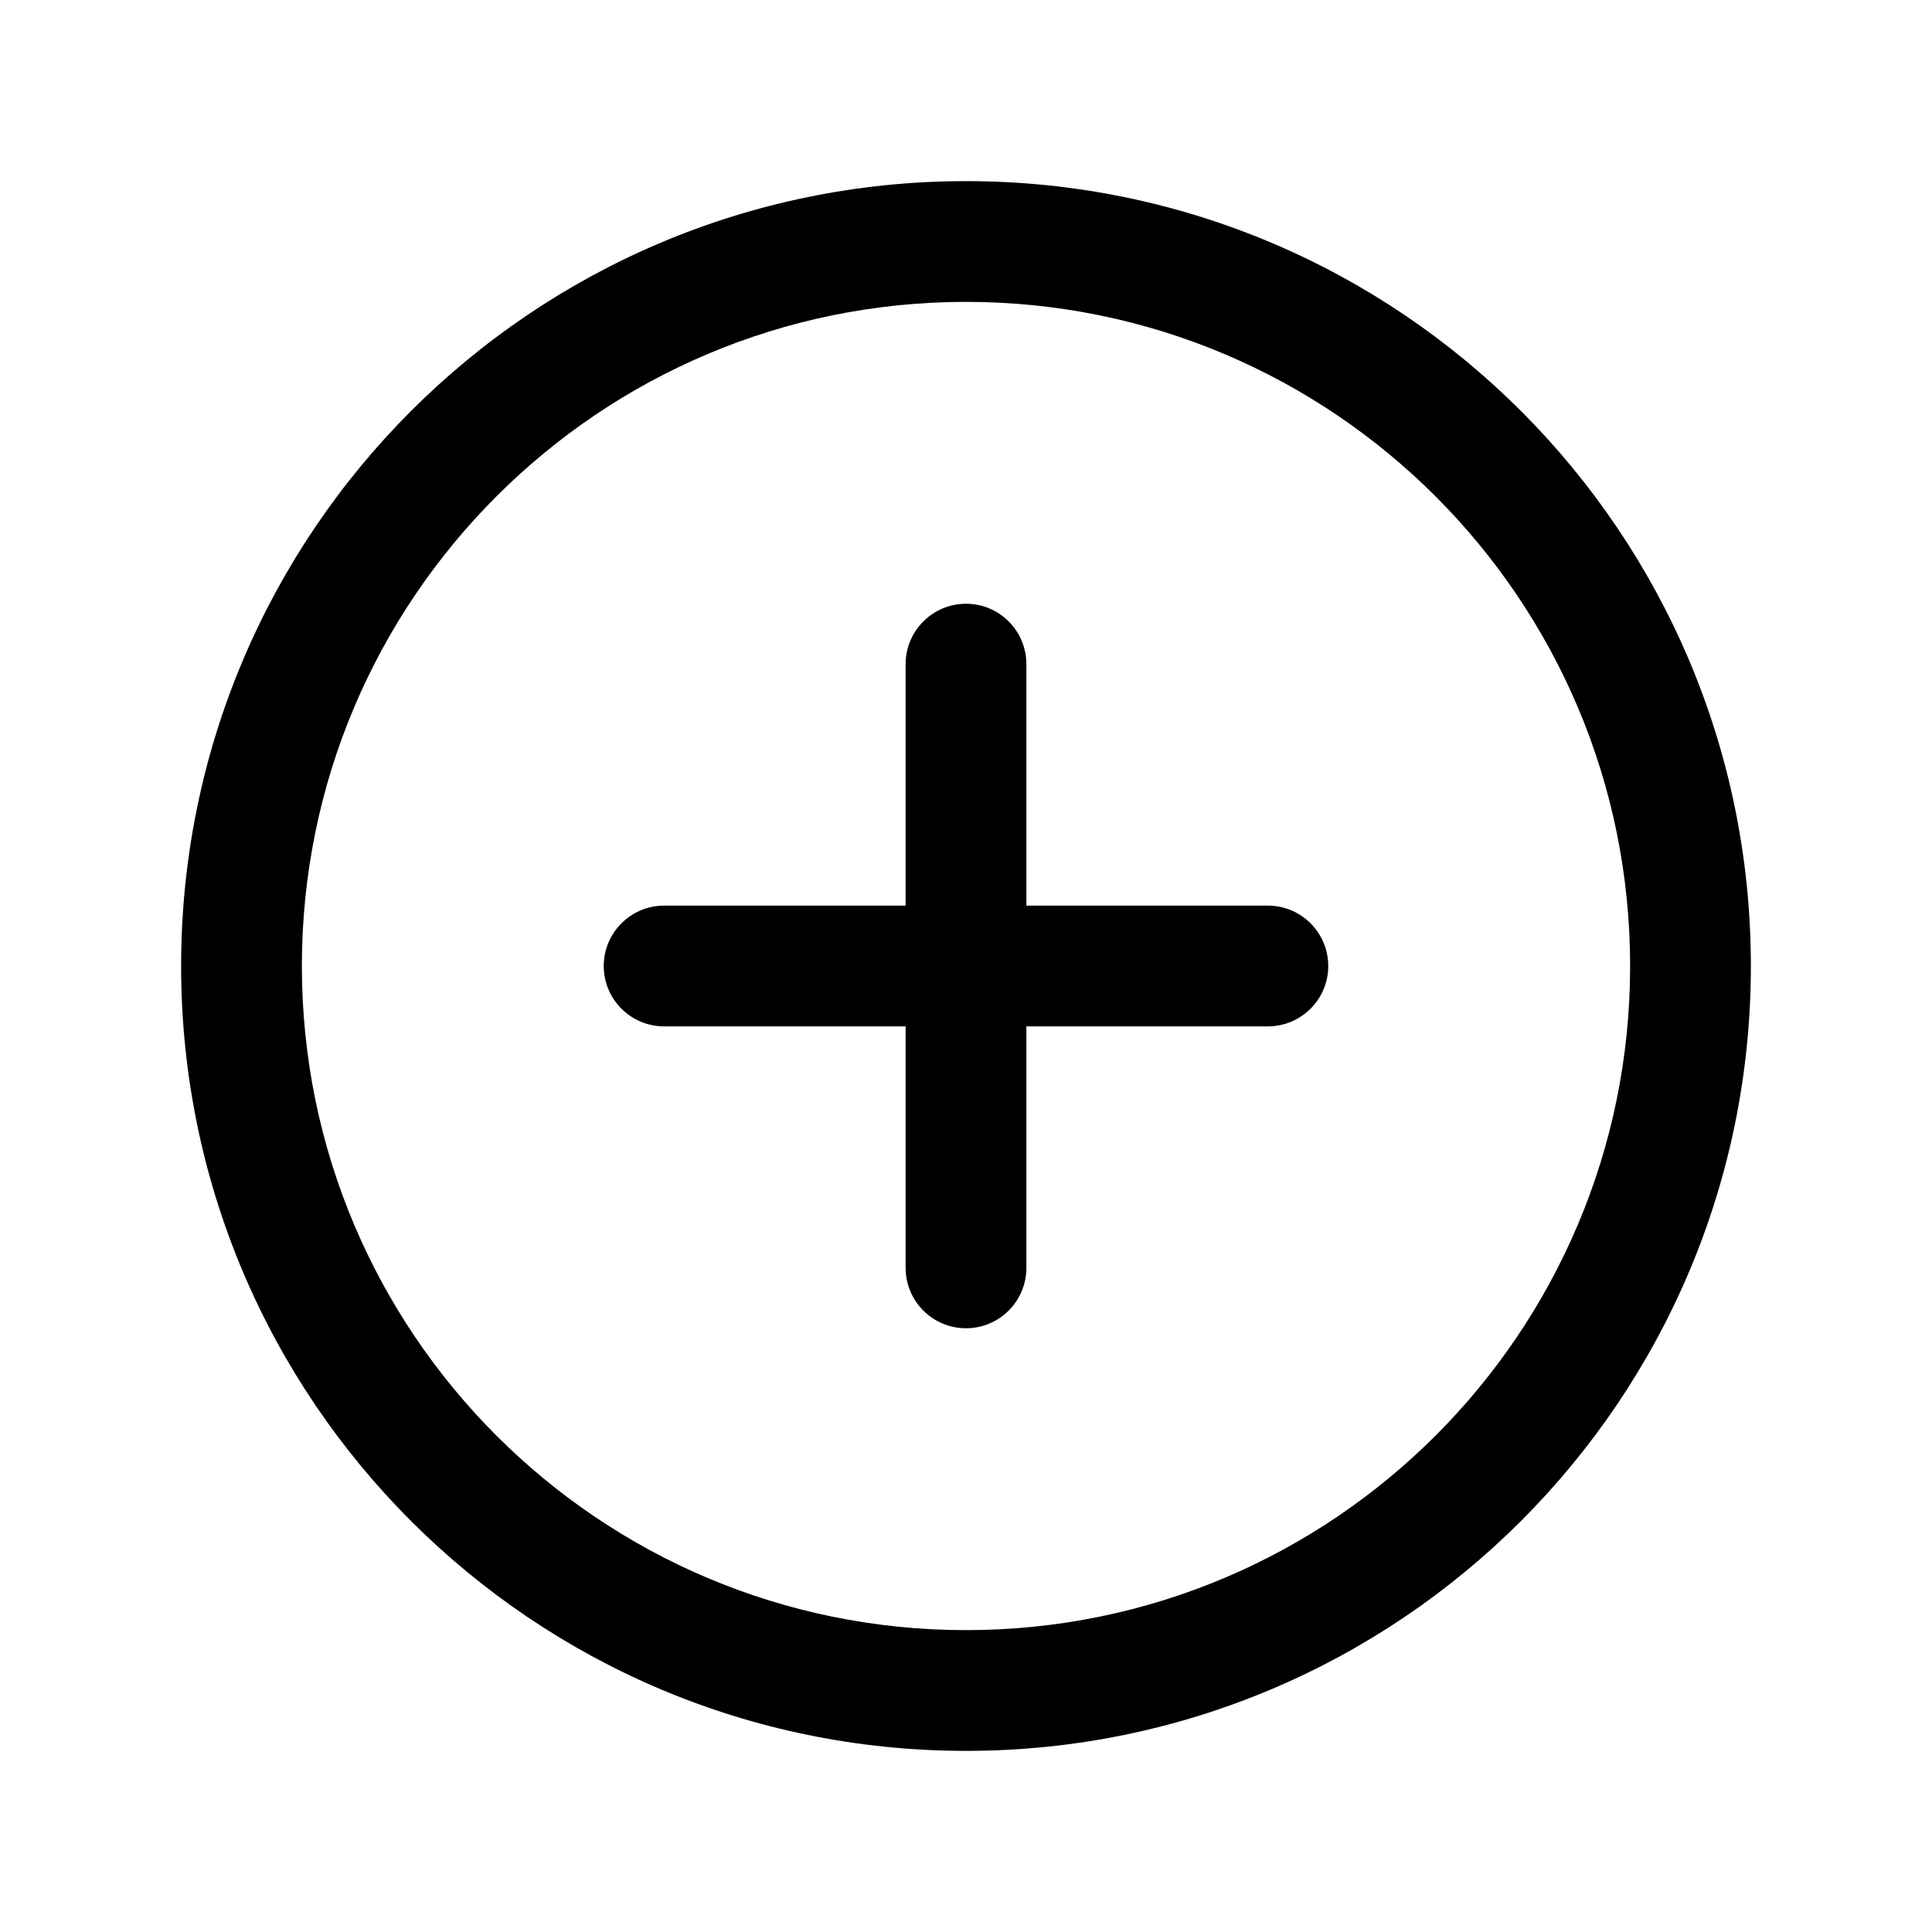
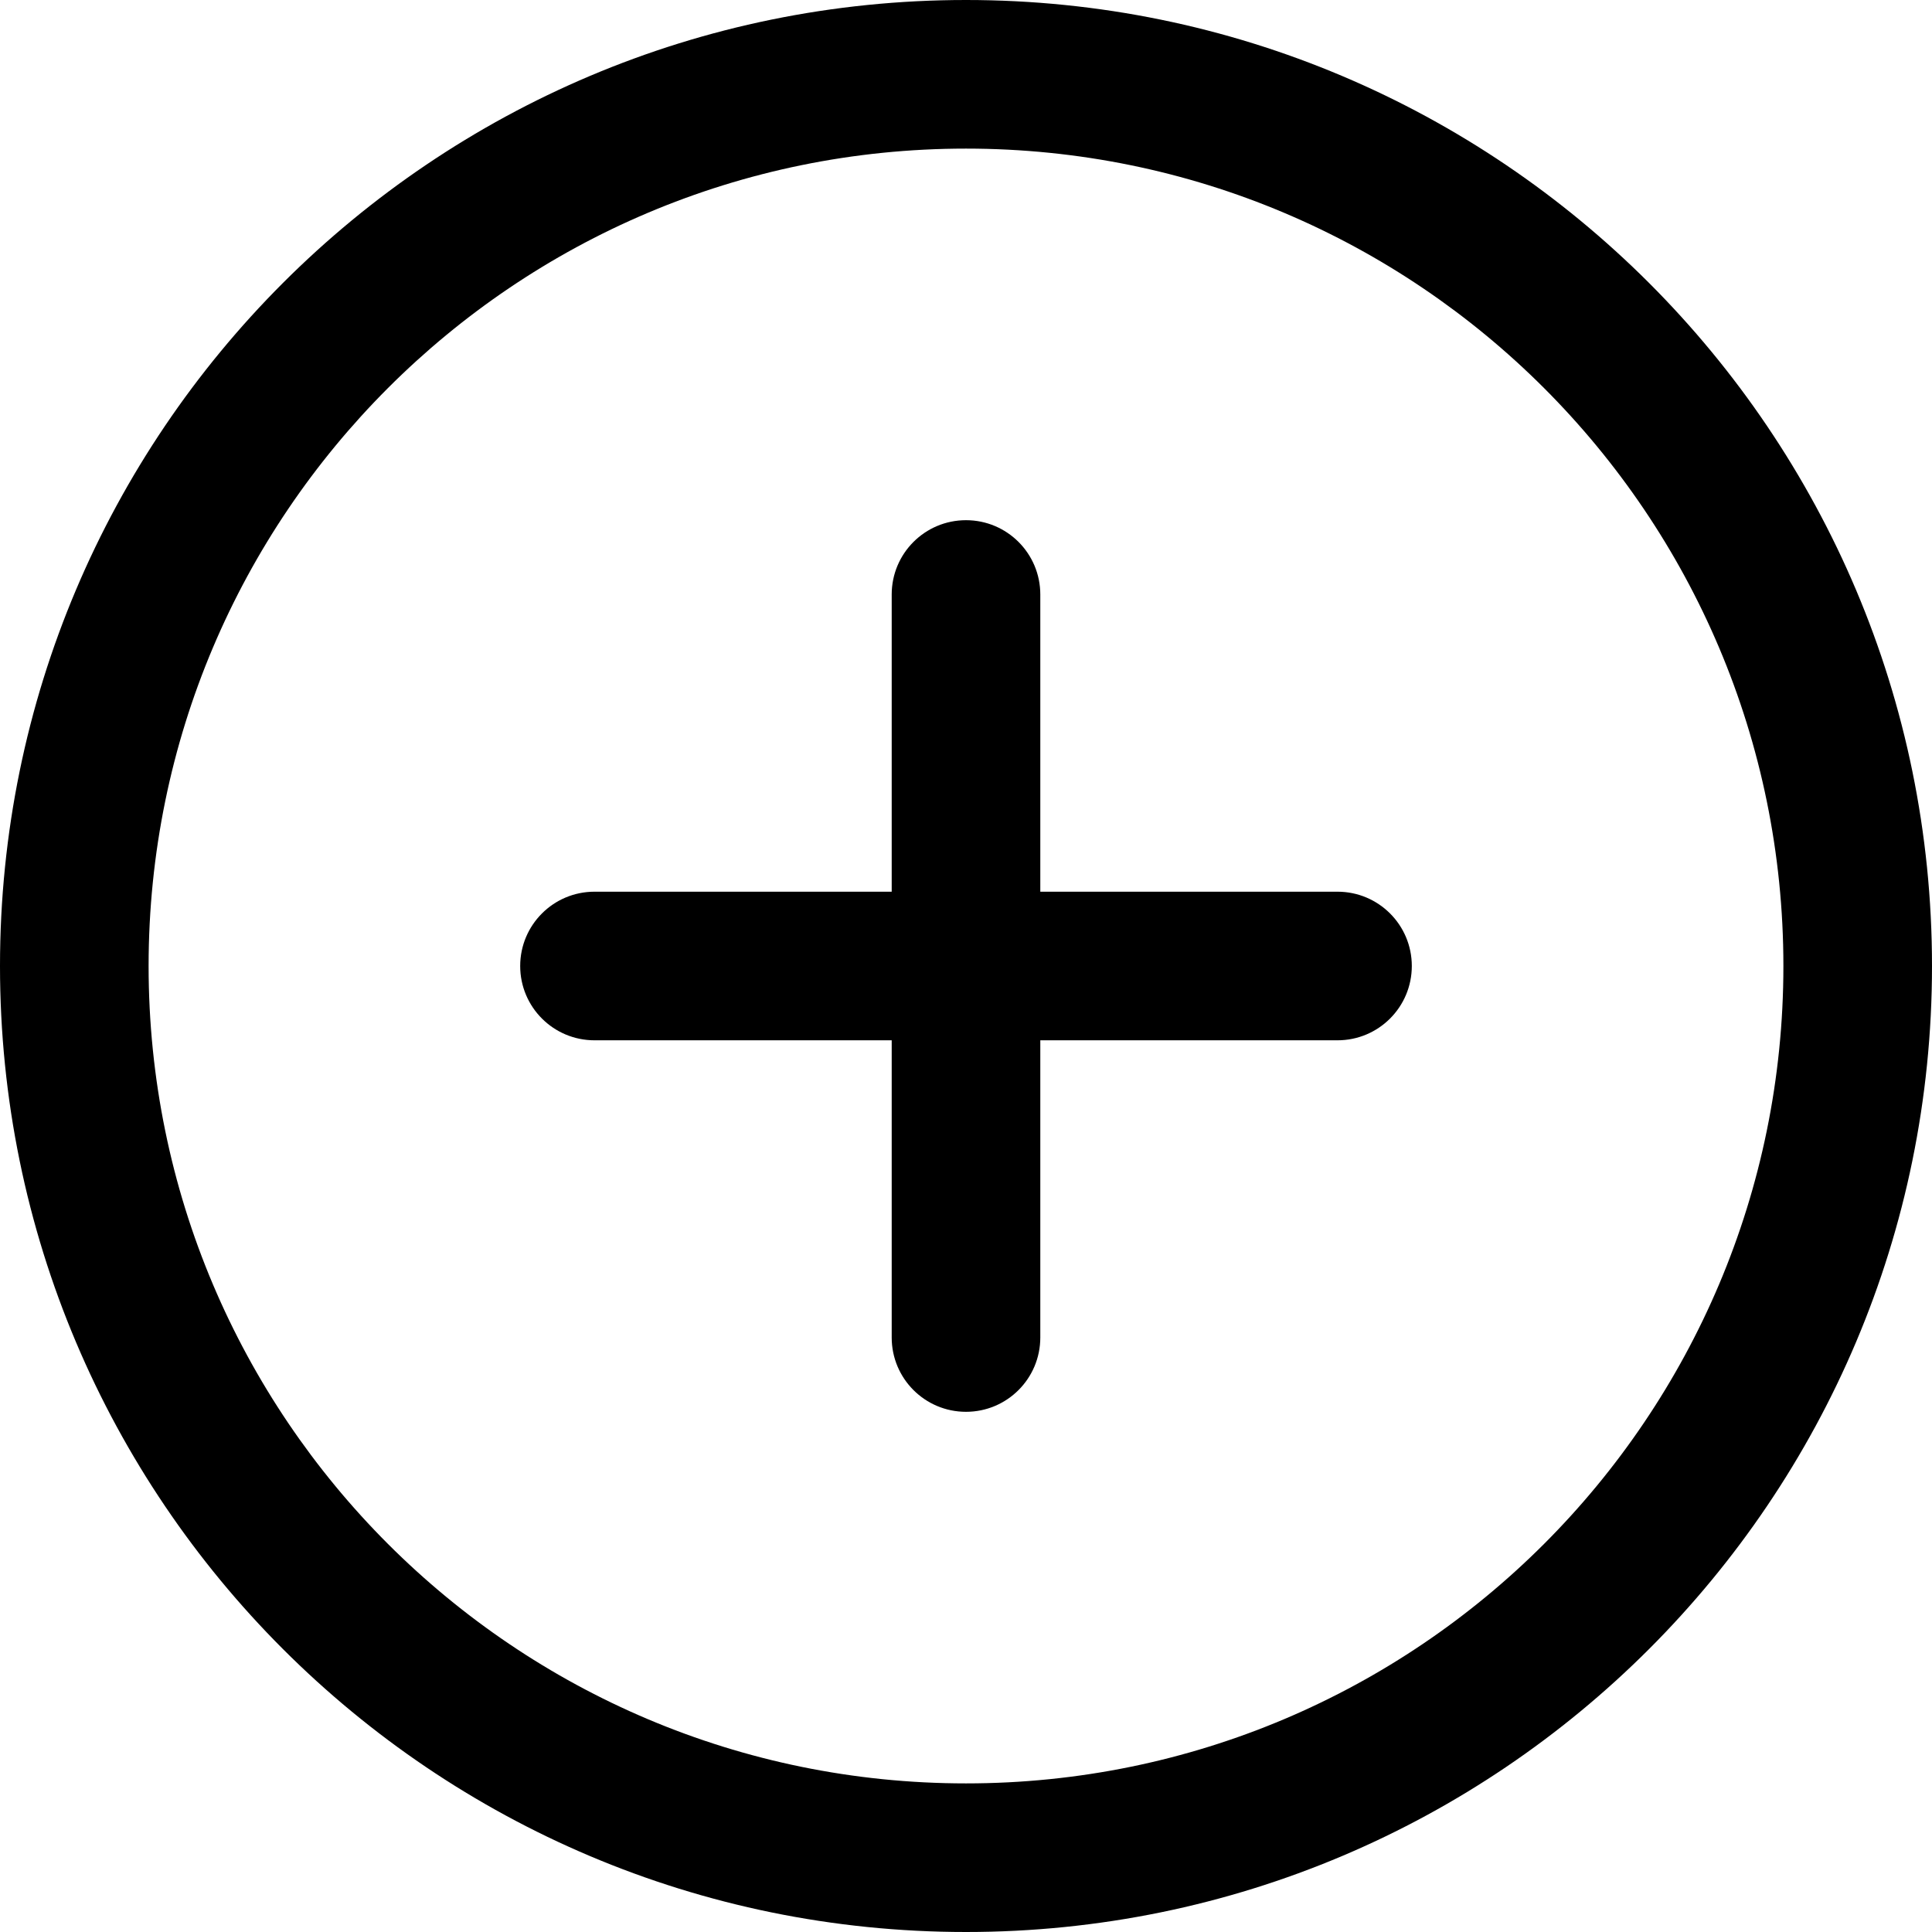
<svg xmlns="http://www.w3.org/2000/svg" width="24" height="24" viewBox="0 0 24 24" fill="none">
-   <path d="M7.5 12C7.5 11.586 7.836 11.25 8.25 11.25H11.25V8.25C11.25 7.836 11.586 7.5 12 7.5C12.414 7.5 12.75 7.836 12.75 8.25V11.25H15.75C16.164 11.25 16.5 11.586 16.5 12C16.5 12.414 16.164 12.75 15.75 12.75H12.75V15.75C12.75 16.164 12.414 16.5 12 16.5C11.586 16.5 11.25 16.164 11.25 15.75V12.75H8.25C7.836 12.75 7.5 12.414 7.5 12Z" fill="black" />
-   <path fill-rule="evenodd" clip-rule="evenodd" d="M2.25 12C2.25 6.615 6.615 2.25 12 2.25C17.385 2.25 21.75 6.615 21.75 12C21.75 17.385 17.385 21.75 12 21.75C6.615 21.75 2.25 17.385 2.25 12ZM12 3.75C7.444 3.75 3.75 7.444 3.75 12C3.75 16.556 7.444 20.25 12 20.25C16.556 20.25 20.25 16.556 20.25 12C20.25 7.444 16.556 3.75 12 3.75Z" fill="black" />
+   <path d="M6.462 12C6.462 11.49 6.875 11.077 7.385 11.077H11.077V7.385C11.077 6.875 11.49 6.462 12 6.462C12.51 6.462 12.923 6.875 12.923 7.385V11.077H16.615C17.125 11.077 17.538 11.49 17.538 12C17.538 12.51 17.125 12.923 16.615 12.923H12.923V16.615C12.923 17.125 12.51 17.538 12 17.538C11.49 17.538 11.077 17.125 11.077 16.615V12.923H7.385C6.875 12.923 6.462 12.51 6.462 12Z" fill="black" />
+   <path fill-rule="evenodd" clip-rule="evenodd" d="M0 12C0 5.373 5.373 0 12 0C18.627 0 24 5.373 24 12C24 18.627 18.627 24 12 24C5.373 24 0 18.627 0 12ZM12 1.846C6.392 1.846 1.846 6.392 1.846 12C1.846 17.608 6.392 22.154 12 22.154C17.608 22.154 22.154 17.608 22.154 12C22.154 6.392 17.608 1.846 12 1.846Z" fill="black" />
</svg>
